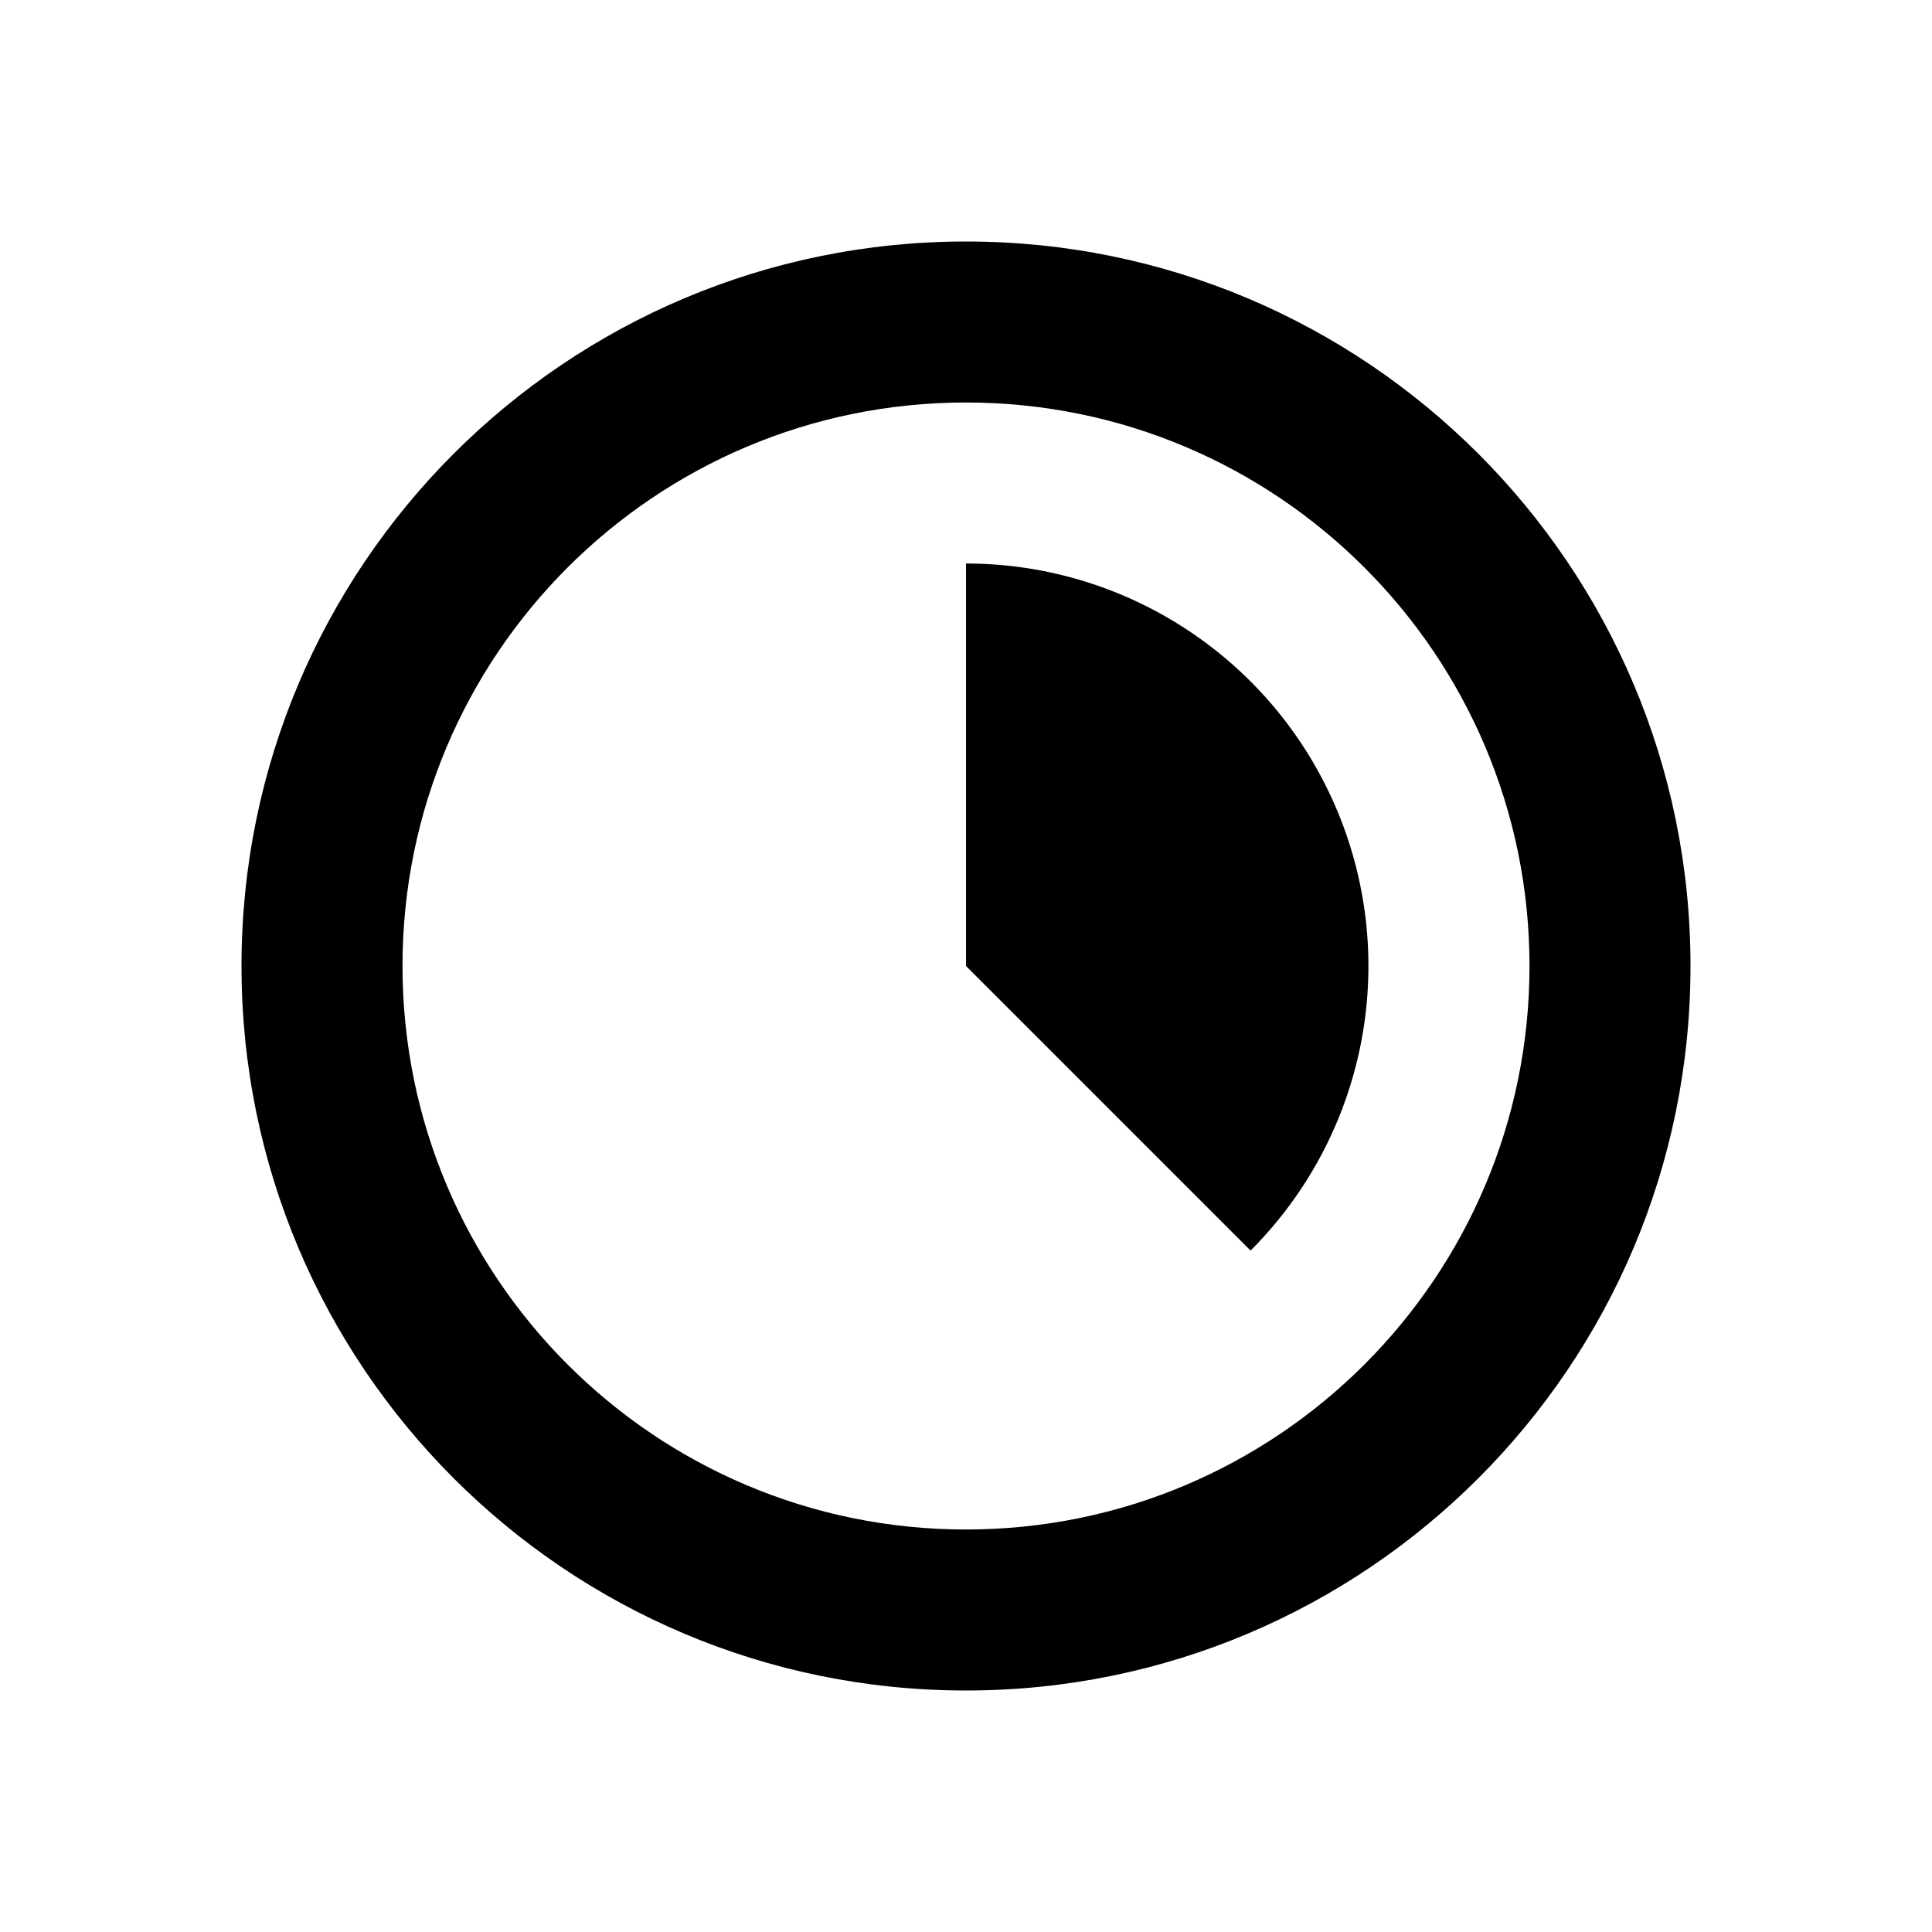
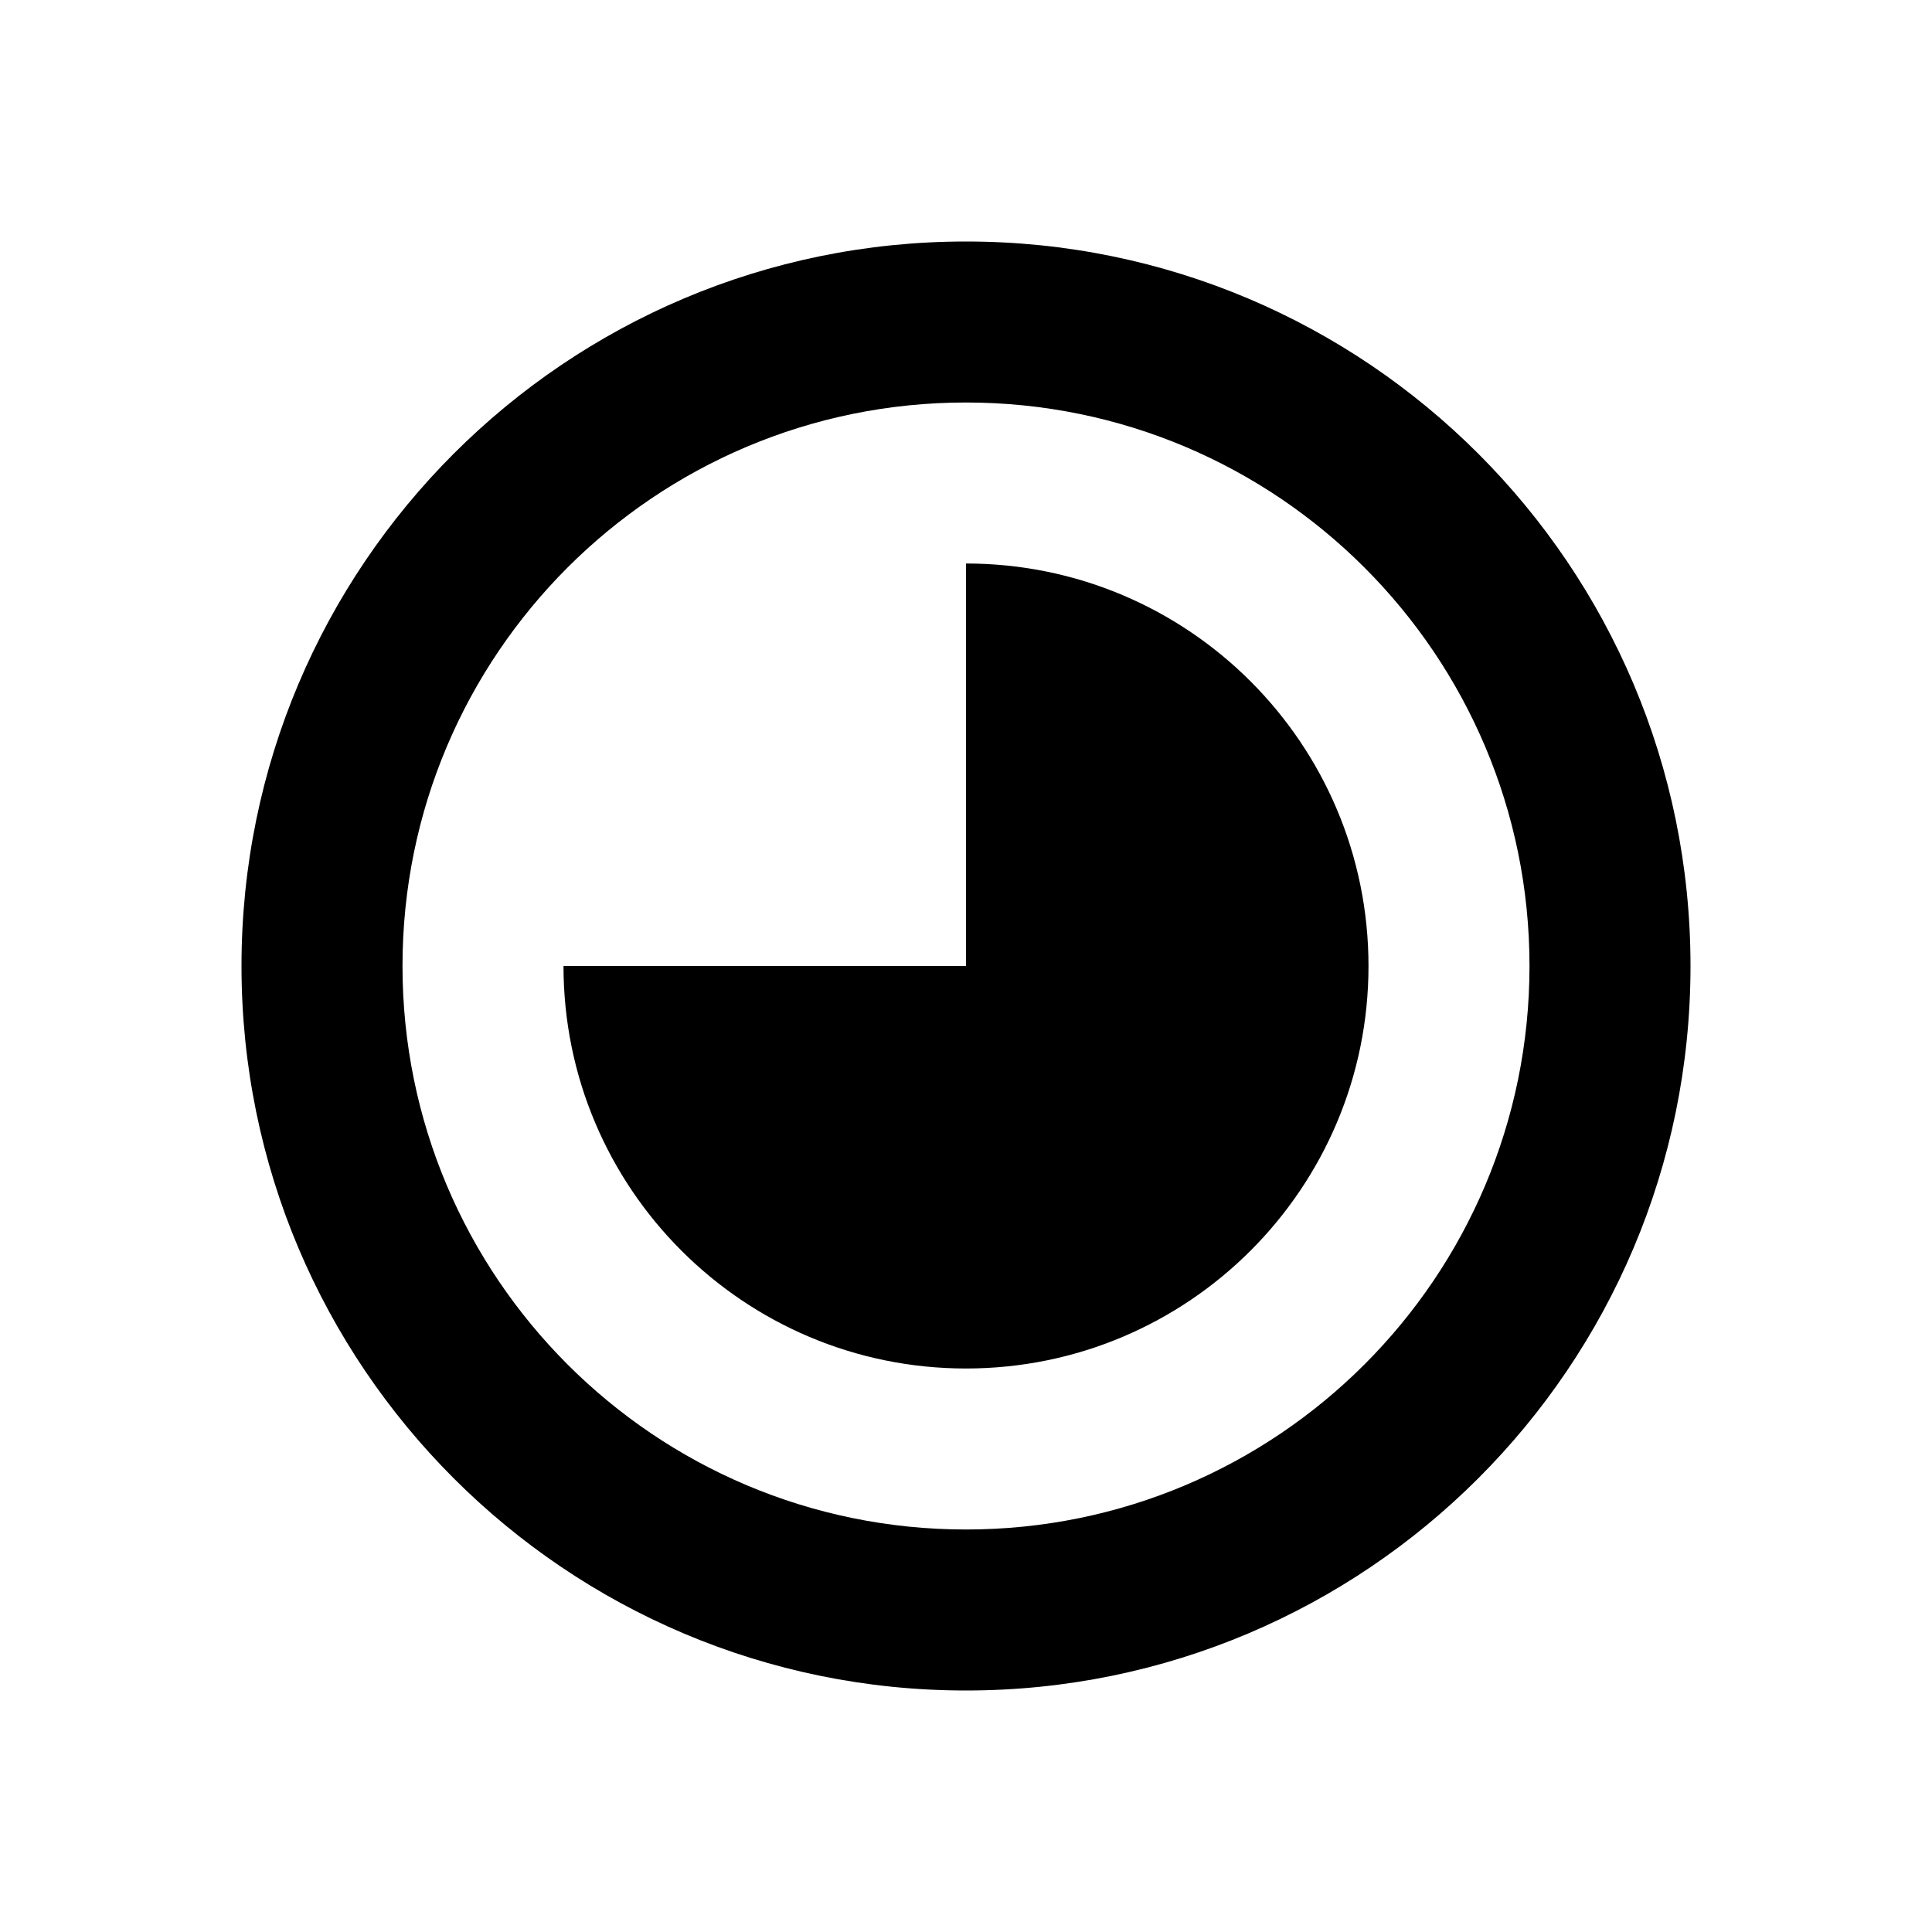
<svg xmlns="http://www.w3.org/2000/svg" viewBox="0 0 48 48">
-   <path d="M24,10A14,14,0,1,1,10,24,14,14,0,0,1,24,10m0-4A18,18,0,1,0,42,24,18,18,0,0,0,24,6Zm0,8V24l7.07,7.07A10,10,0,0,0,24,14Z" />
+   <path d="M24,10A14,14,0,1,1,10,24,14,14,0,0,1,24,10m0-4A18,18,0,1,0,42,24,18,18,0,0,0,24,6Zm0,28a10,10,0,0,0,0-20V24H14A10,10,0,0,0,24,34Z" />
  <rect width="48" height="48" style="fill:none" />
</svg>
